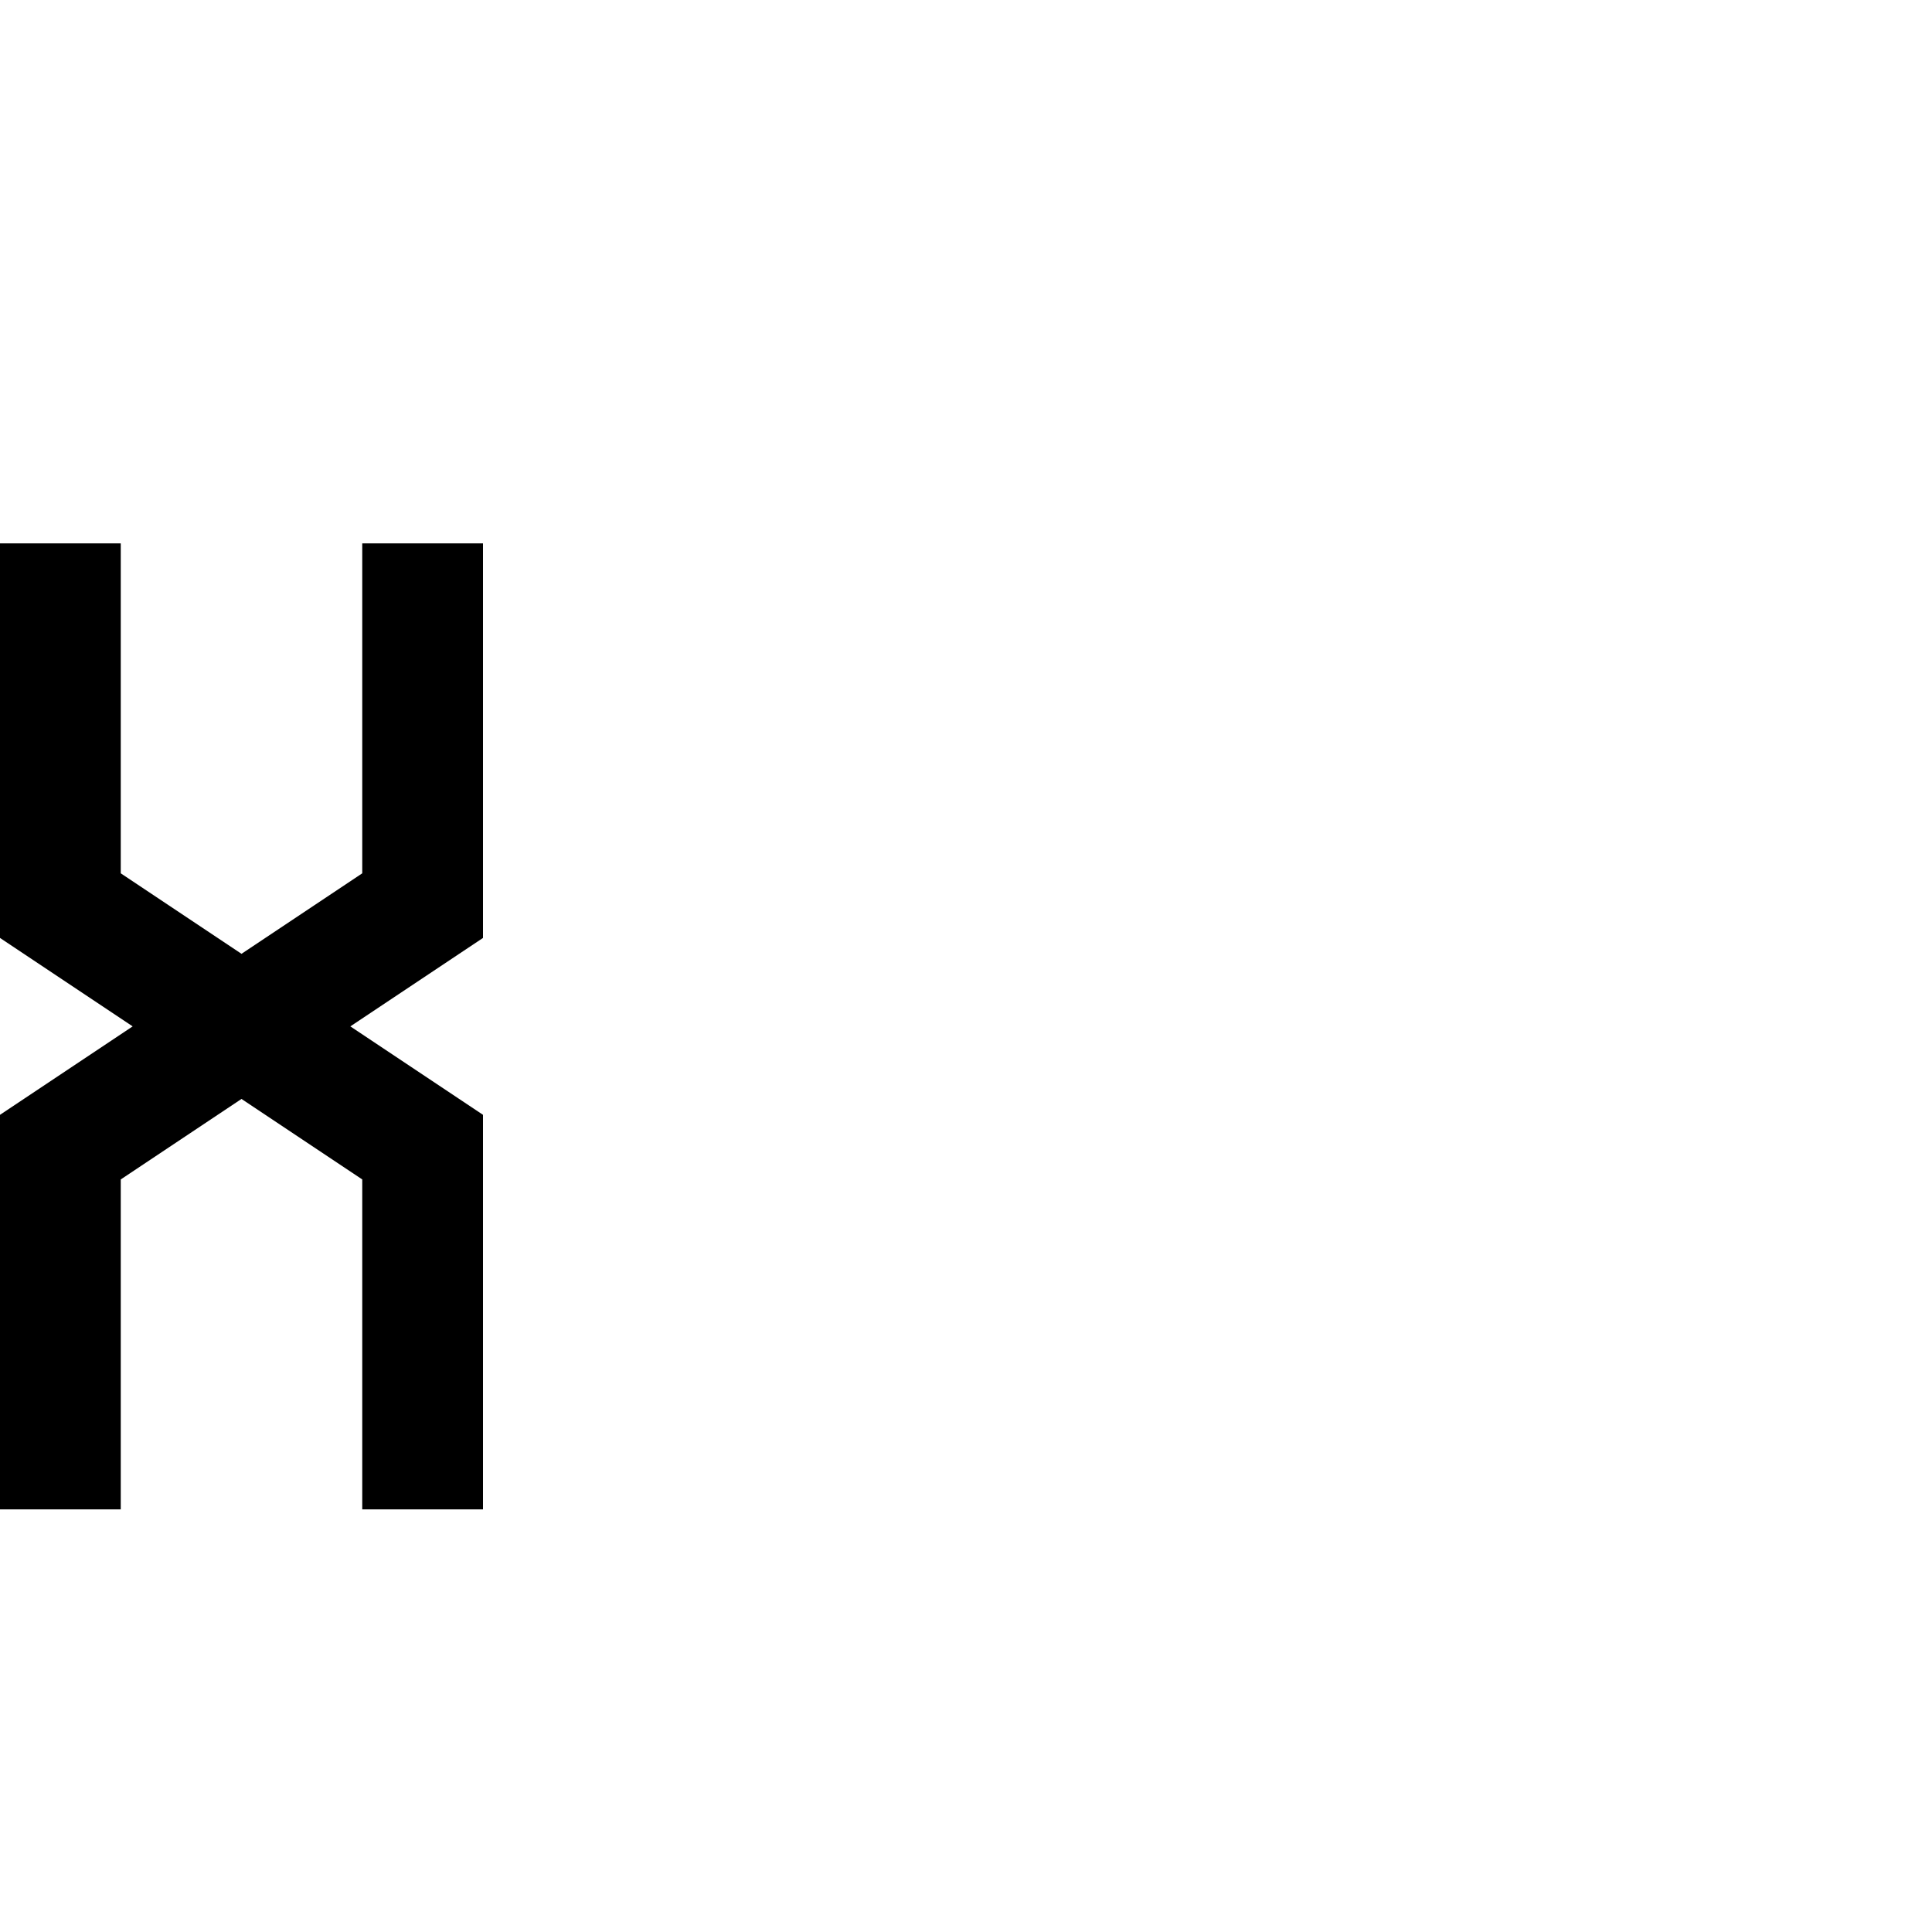
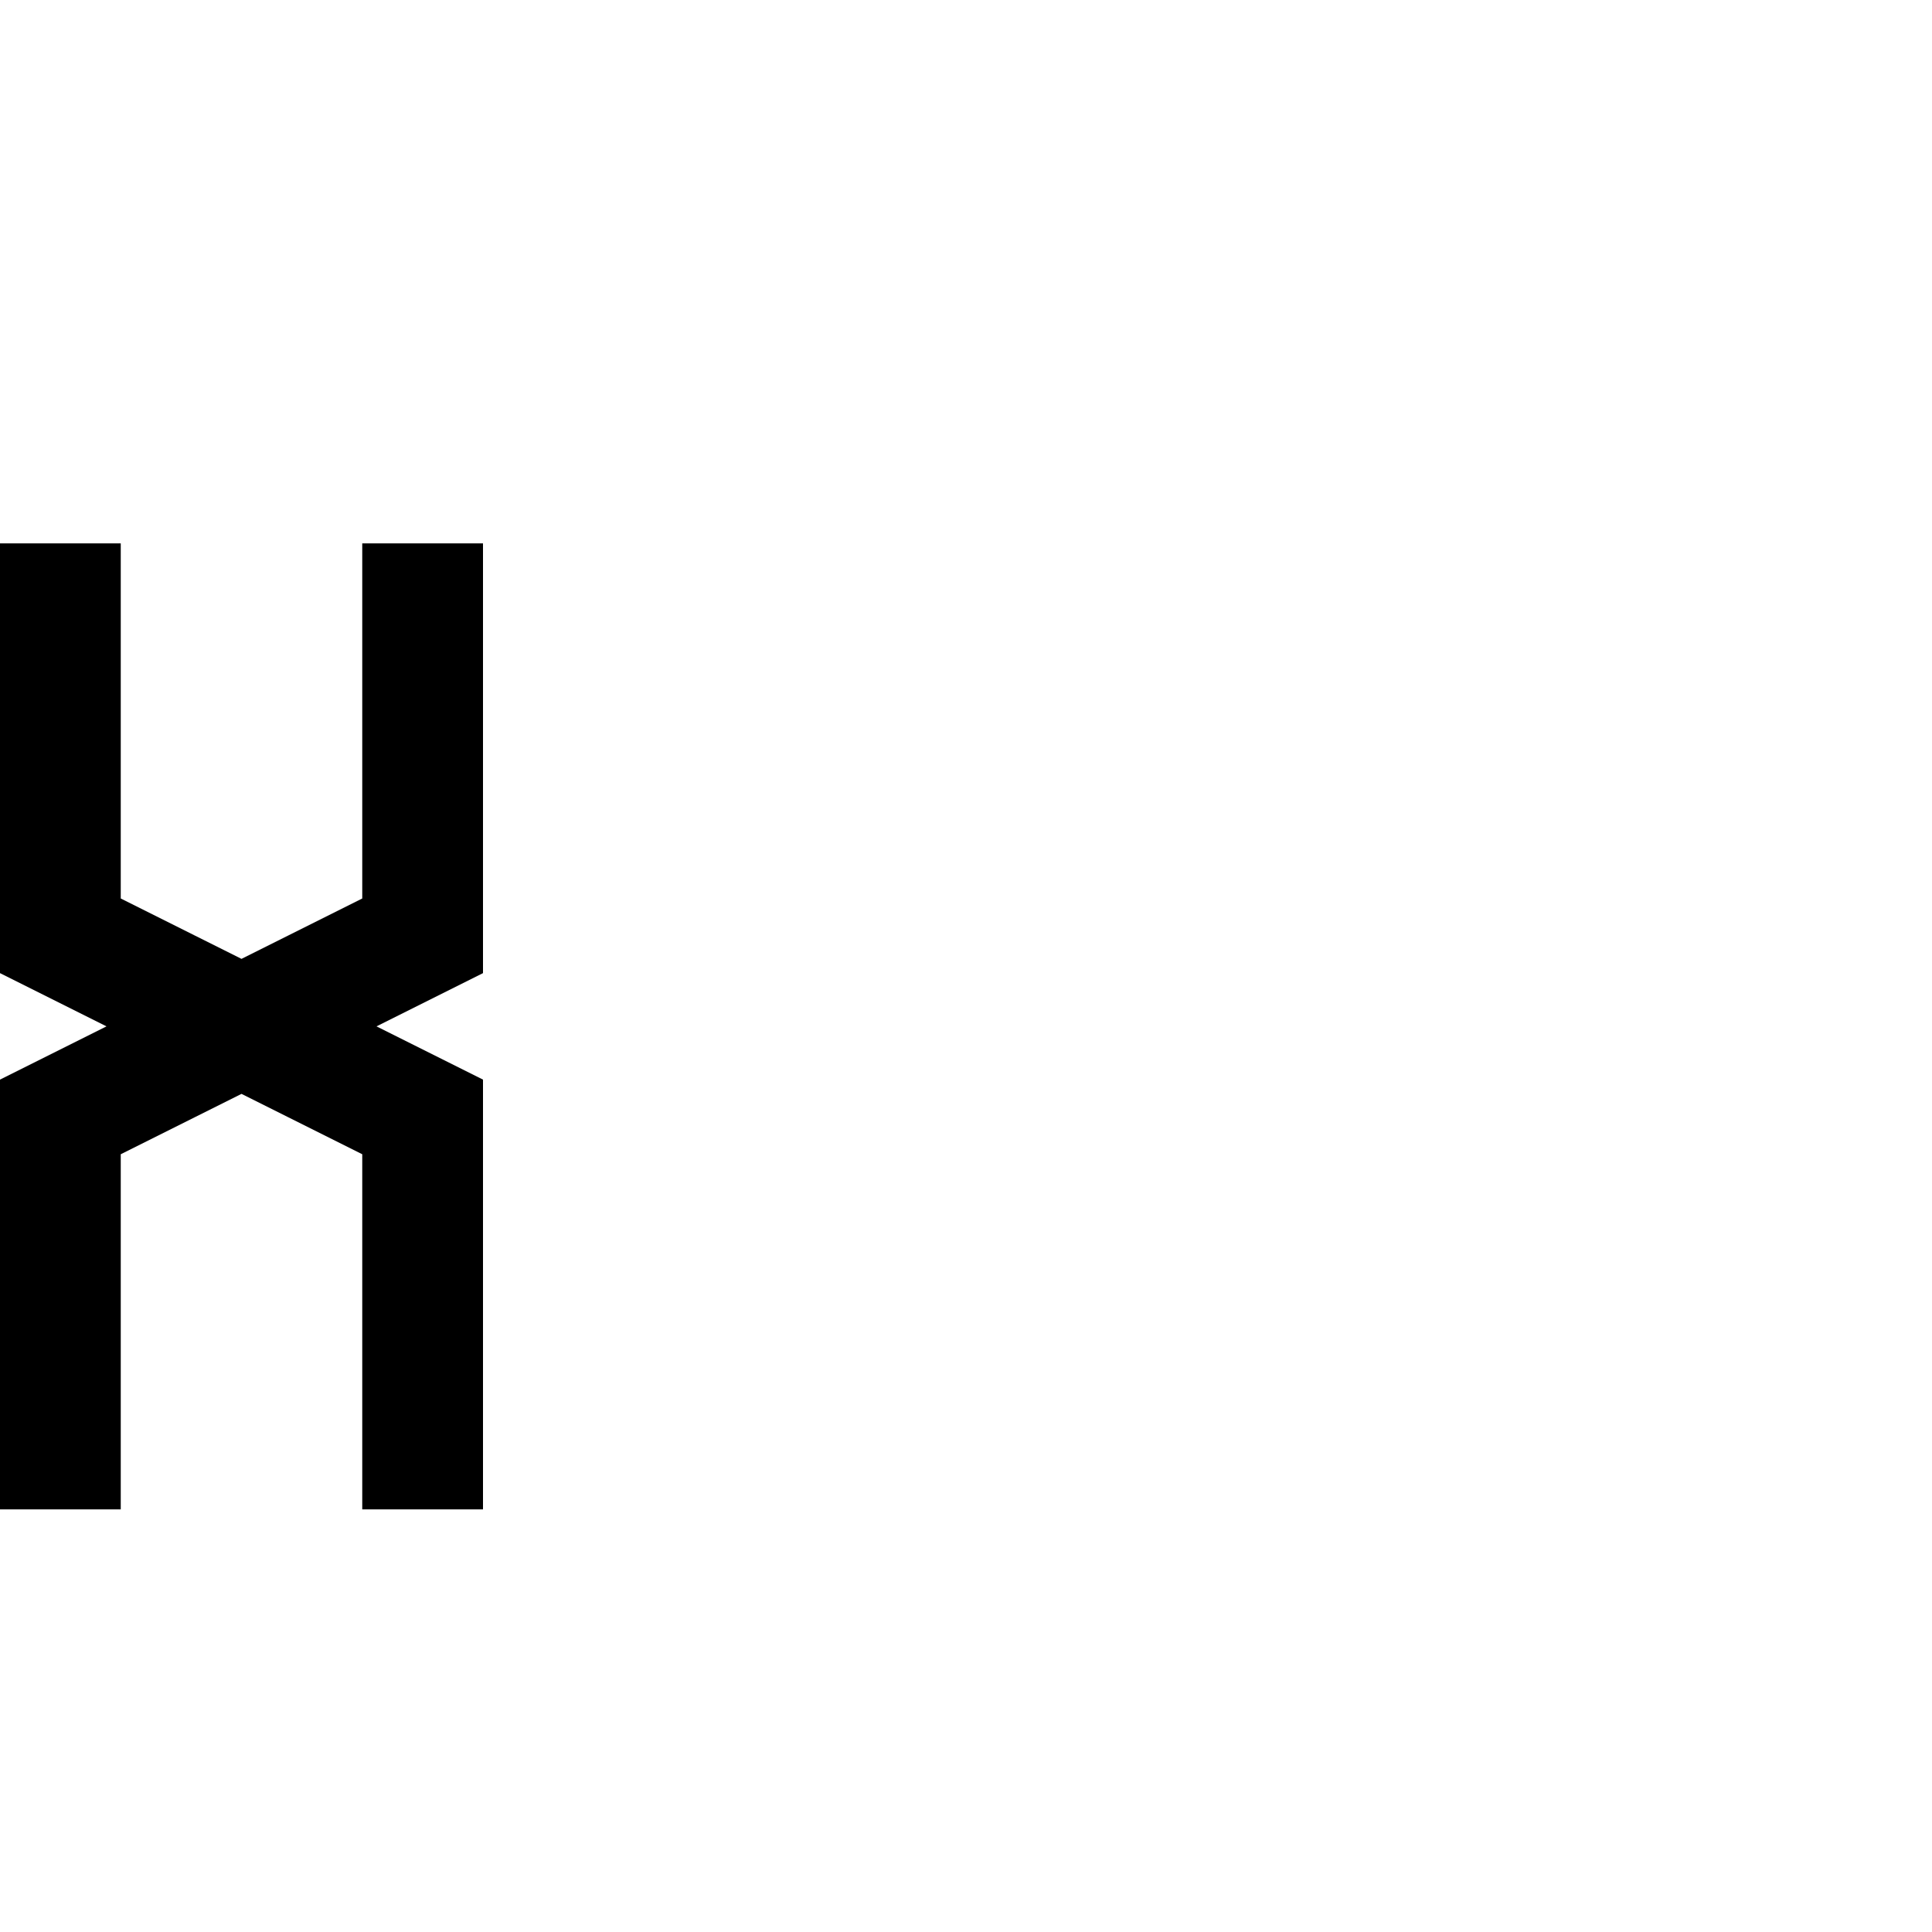
<svg xmlns="http://www.w3.org/2000/svg" viewBox="0 0 16 16" width="160" height="160">
-   <path d="M0.500 4.500 C0.500 5.333 0.500 6.667 0.500 7.500 C1.500 8.167 2.500 8.833 3.500 9.500 C3.500 10.333 3.500 11.667 3.500 12.500  M3.500 4.500 C3.500 5.333 3.500 6.667 3.500 7.500 C2.500 8.167 1.500 8.833 0.500 9.500 C0.500 10.333 0.500 11.667 0.500 12.500 " fill="none" stroke="#000" stroke-width="1.0" stroke-linecap="butt" stroke-linejoin="miter" stroke-miterlimit="4" />
+   <path d="M0.500 4.500 C0.500 5.417 0.500 6.833 0.500 7.750 C1.500 8.250 2.500 8.750 3.500 9.250 C3.500 10.167 3.500 11.583 3.500 12.500  M3.500 4.500 C3.500 5.417 3.500 6.833 3.500 7.750 C2.500 8.250 1.500 8.750 0.500 9.250 C0.500 10.167 0.500 11.583 0.500 12.500 " fill="none" stroke="#000" stroke-width="1.0" stroke-linecap="butt" stroke-linejoin="miter" stroke-miterlimit="4" />
</svg>
